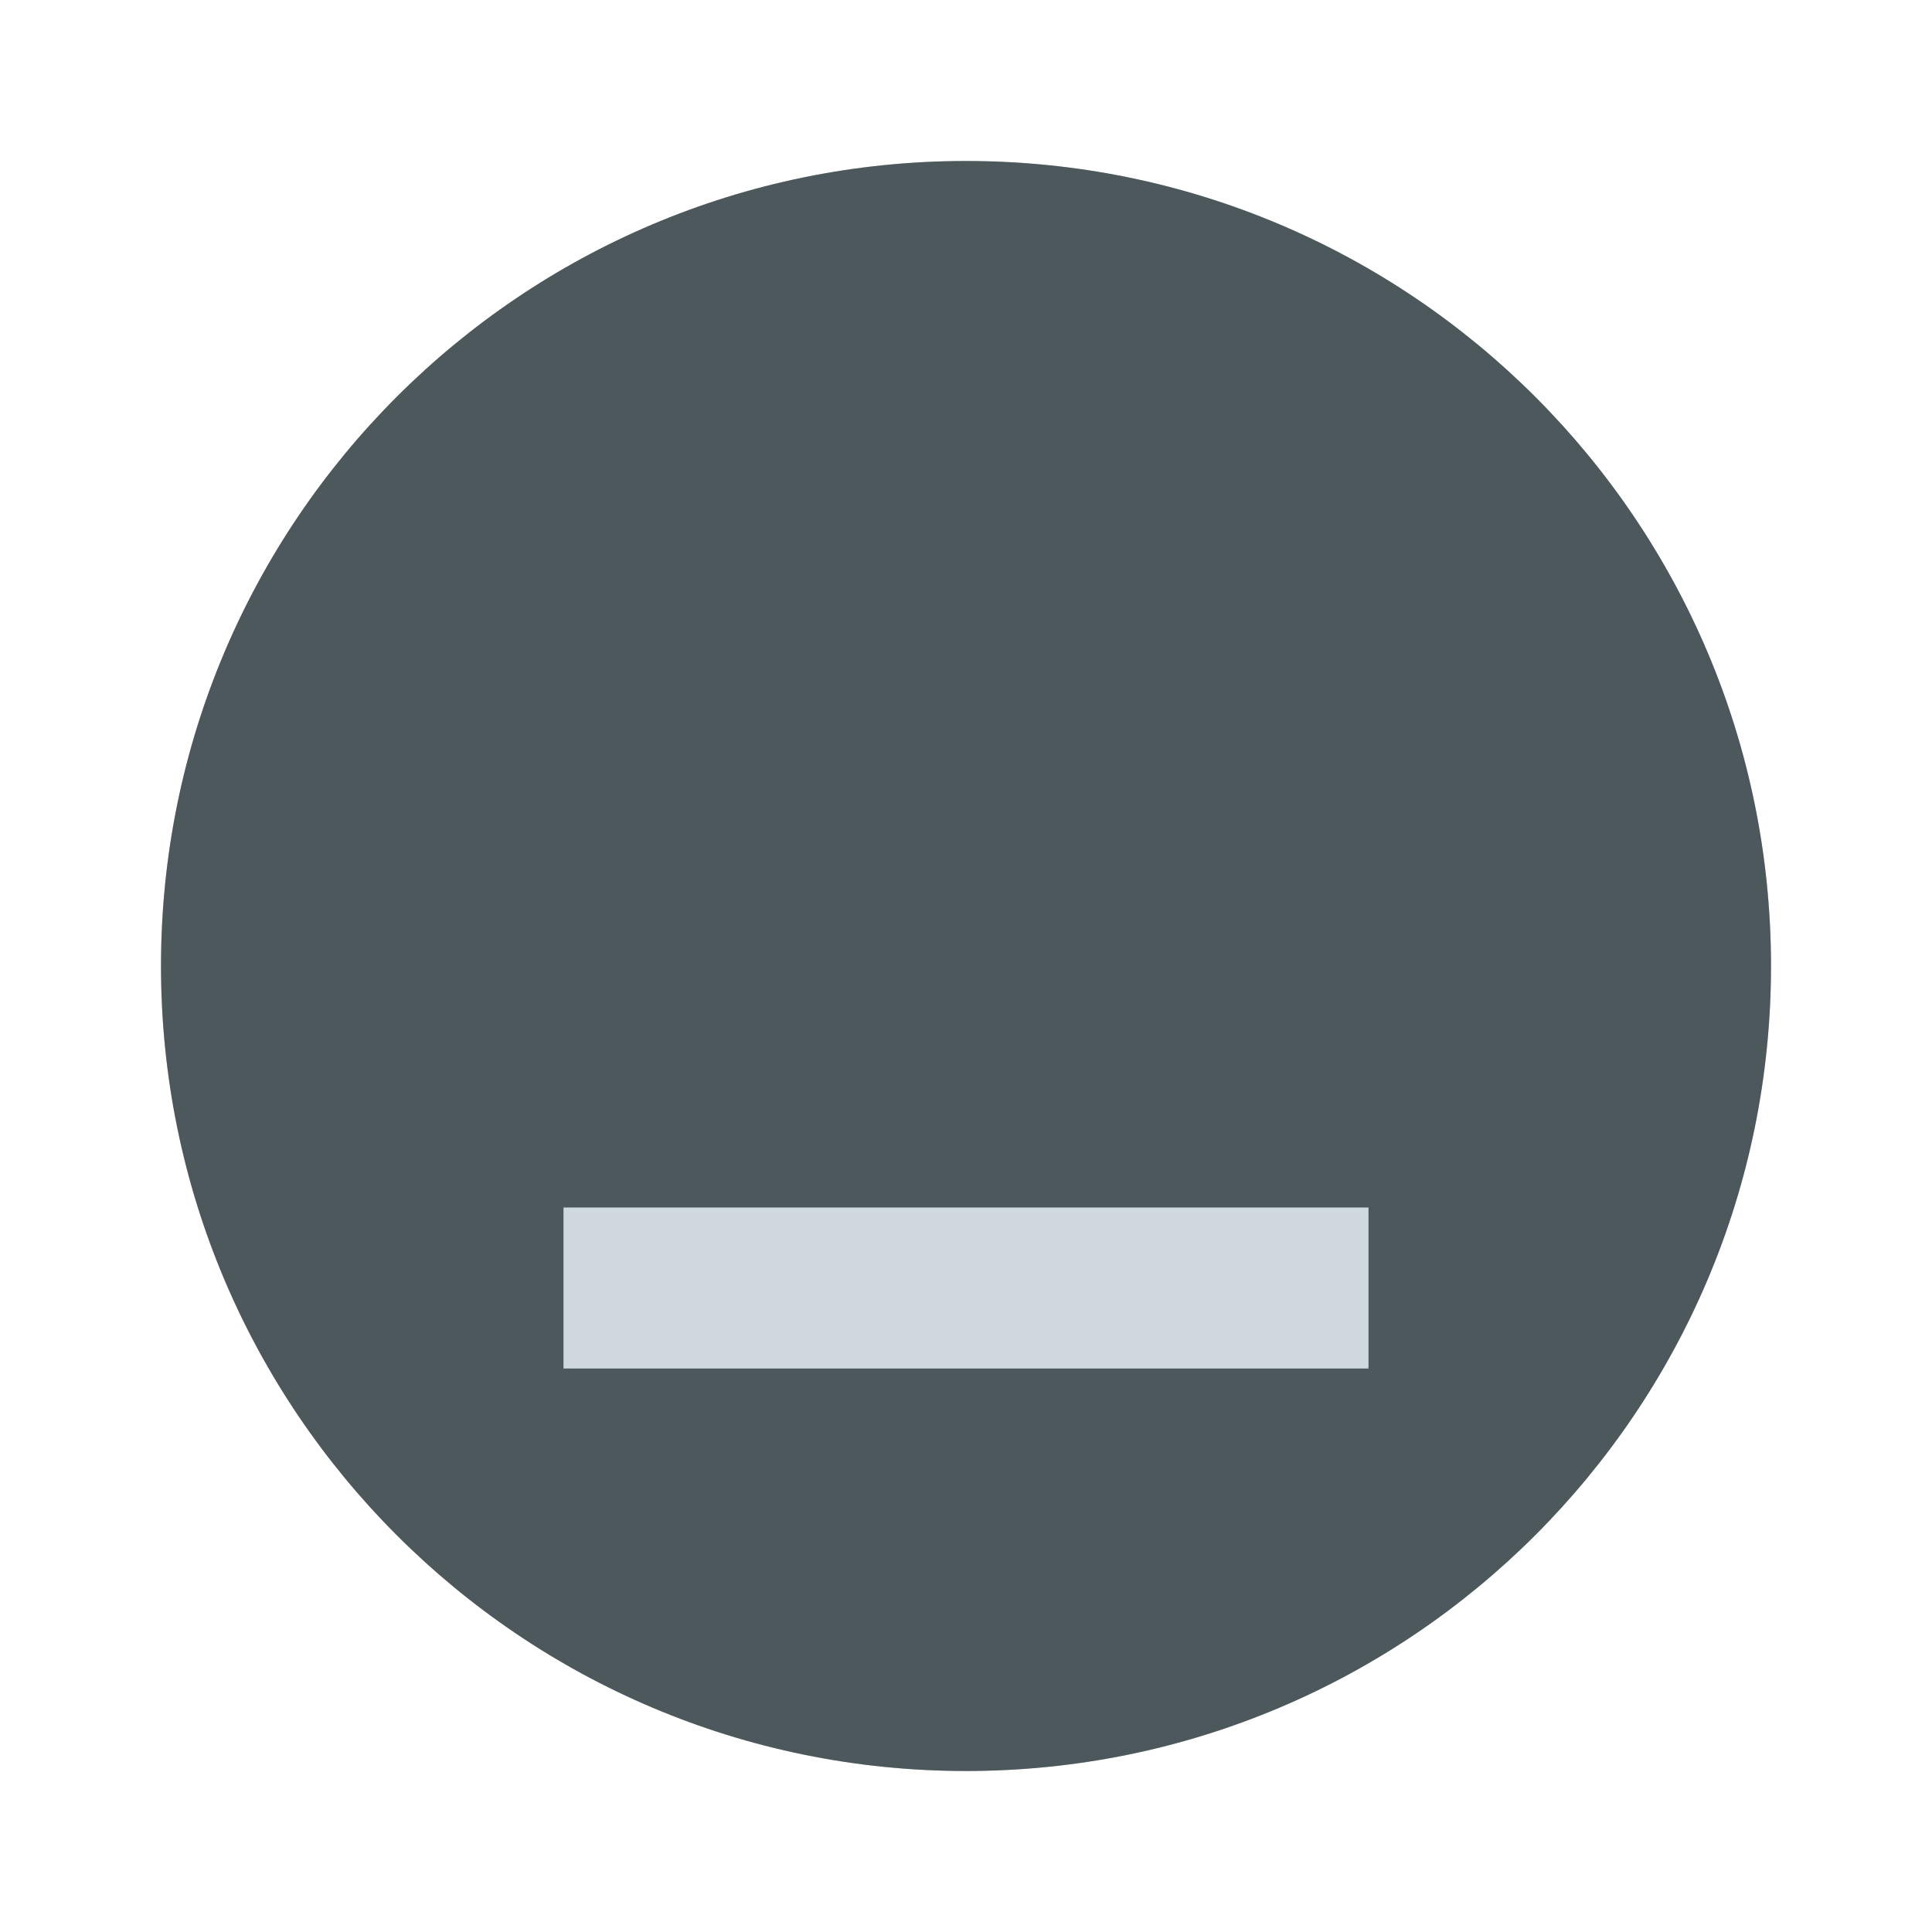
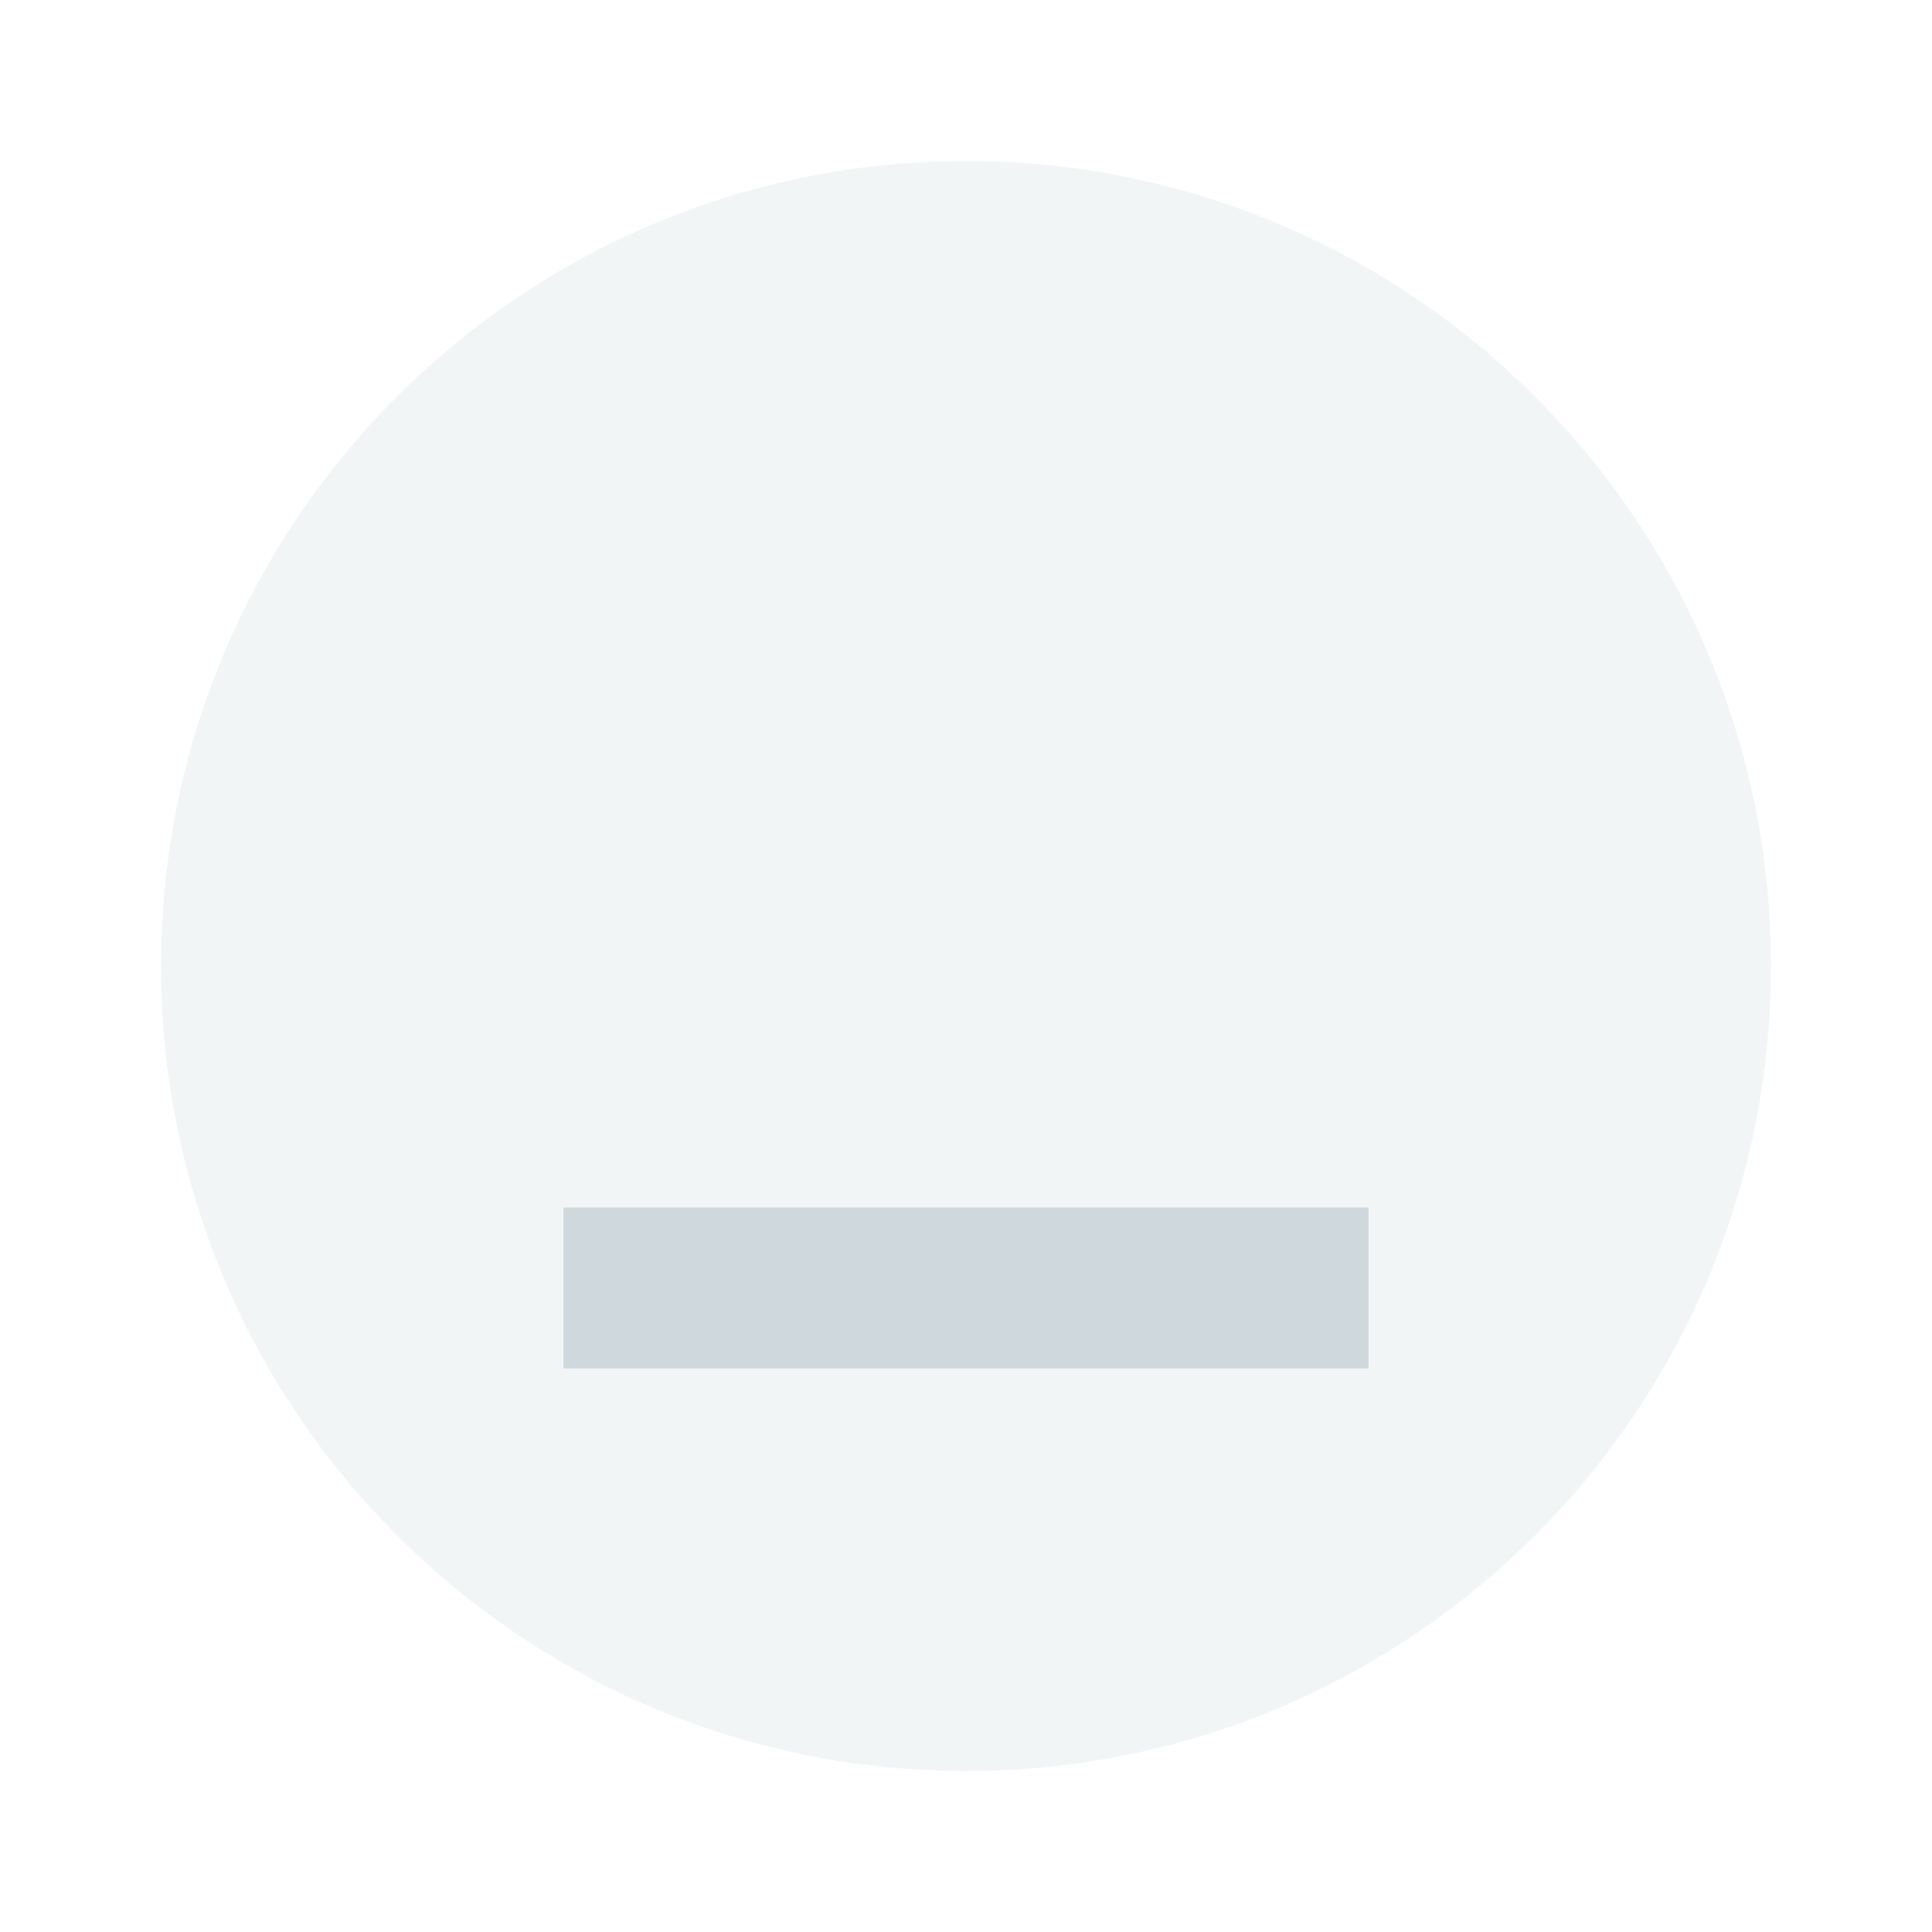
<svg xmlns="http://www.w3.org/2000/svg" width="24" height="24" viewBox="0 0 24 24" id="svg4747" version="1.1">
  <defs id="defs4749" />
  <g id="layer1" transform="translate(0,-1028.362)">
-     <circle style="opacity:1;fill:#222d32;fill-opacity:1;fill-rule:evenodd;stroke:none;stroke-width:2;stroke-linecap:butt;stroke-linejoin:round;stroke-miterlimit:4;stroke-dasharray:none;stroke-dashoffset:478.437;stroke-opacity:1" id="path4134" cx="12" cy="1040.362" r="10" />
    <circle style="opacity:1;fill:#cfd8dc;fill-opacity:0.25;fill-rule:evenodd;stroke:none;stroke-width:9.605;stroke-linecap:butt;stroke-linejoin:round;stroke-miterlimit:4;stroke-dasharray:none;stroke-dashoffset:478.437;stroke-opacity:0.75" id="path5326" cx="12" cy="1040.362" r="10" />
    <rect style="opacity:1;fill:#cfd8dc;fill-opacity:1;fill-rule:evenodd;stroke:none;stroke-width:0;stroke-linecap:square;stroke-linejoin:round;stroke-miterlimit:4;stroke-dasharray:none;stroke-dashoffset:478.437;stroke-opacity:0.4" id="rect4737-7" width="10" height="2" x="7" y="1043.362" />
  </g>
</svg>
